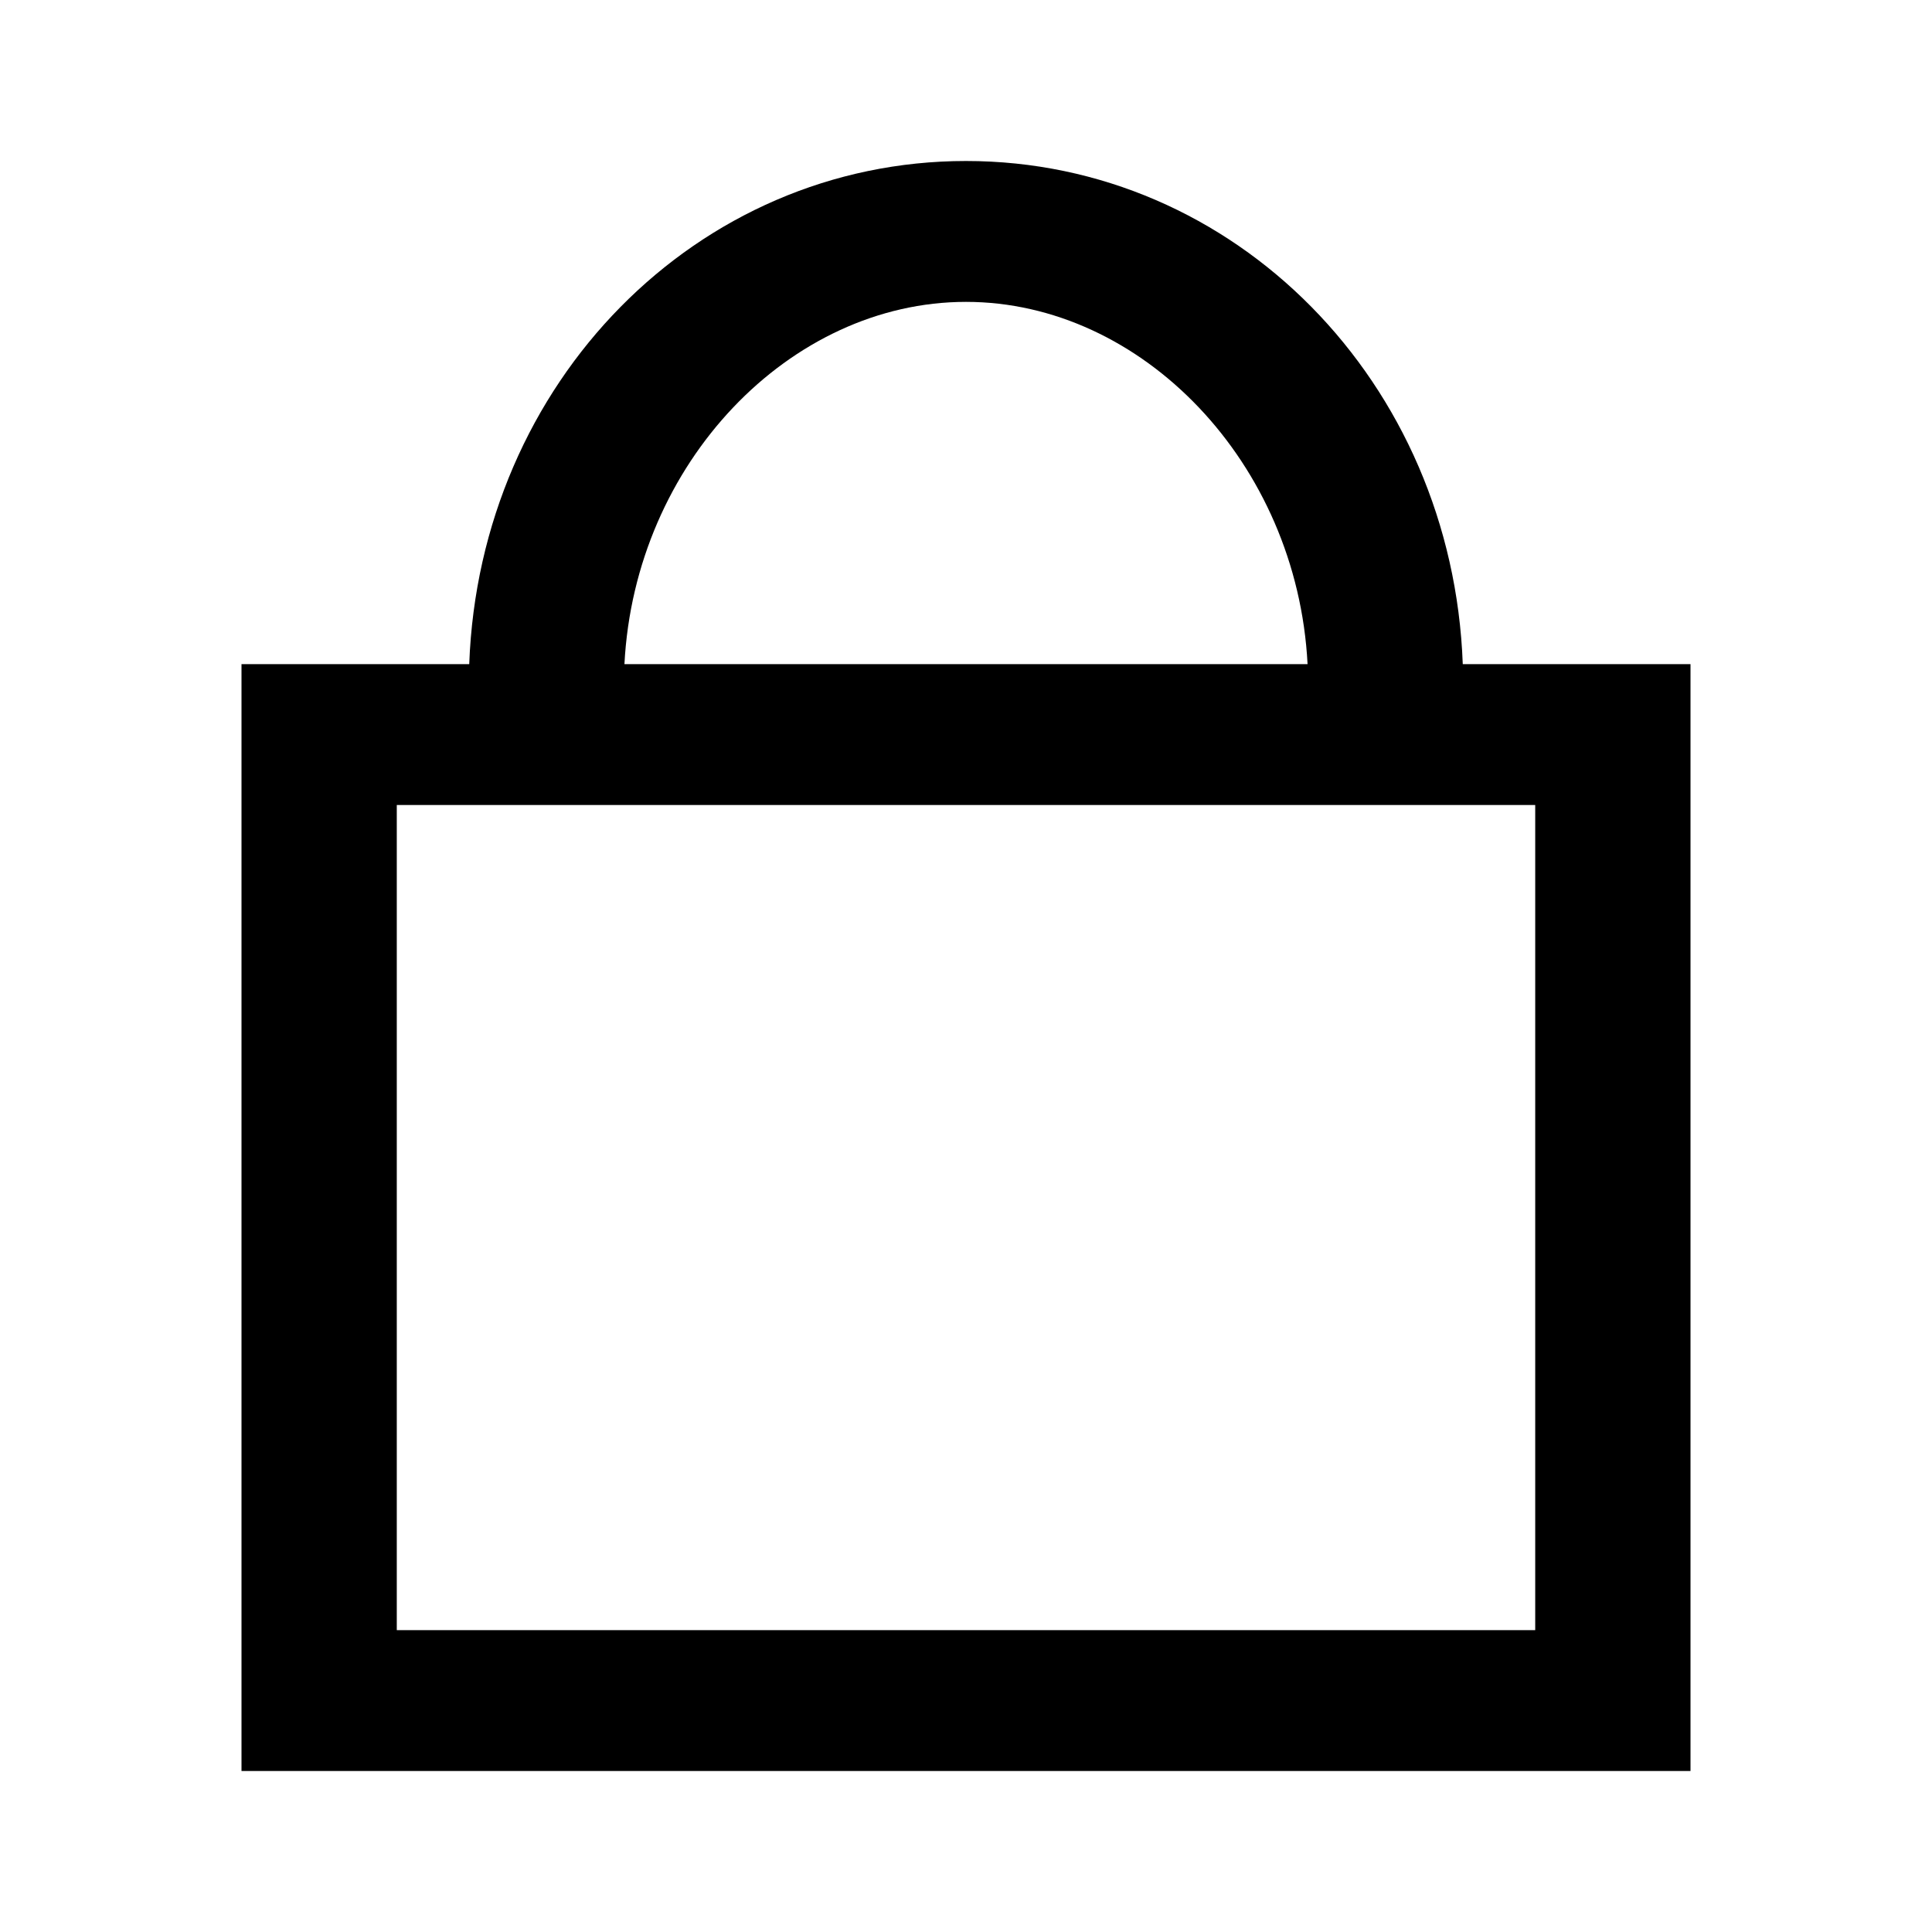
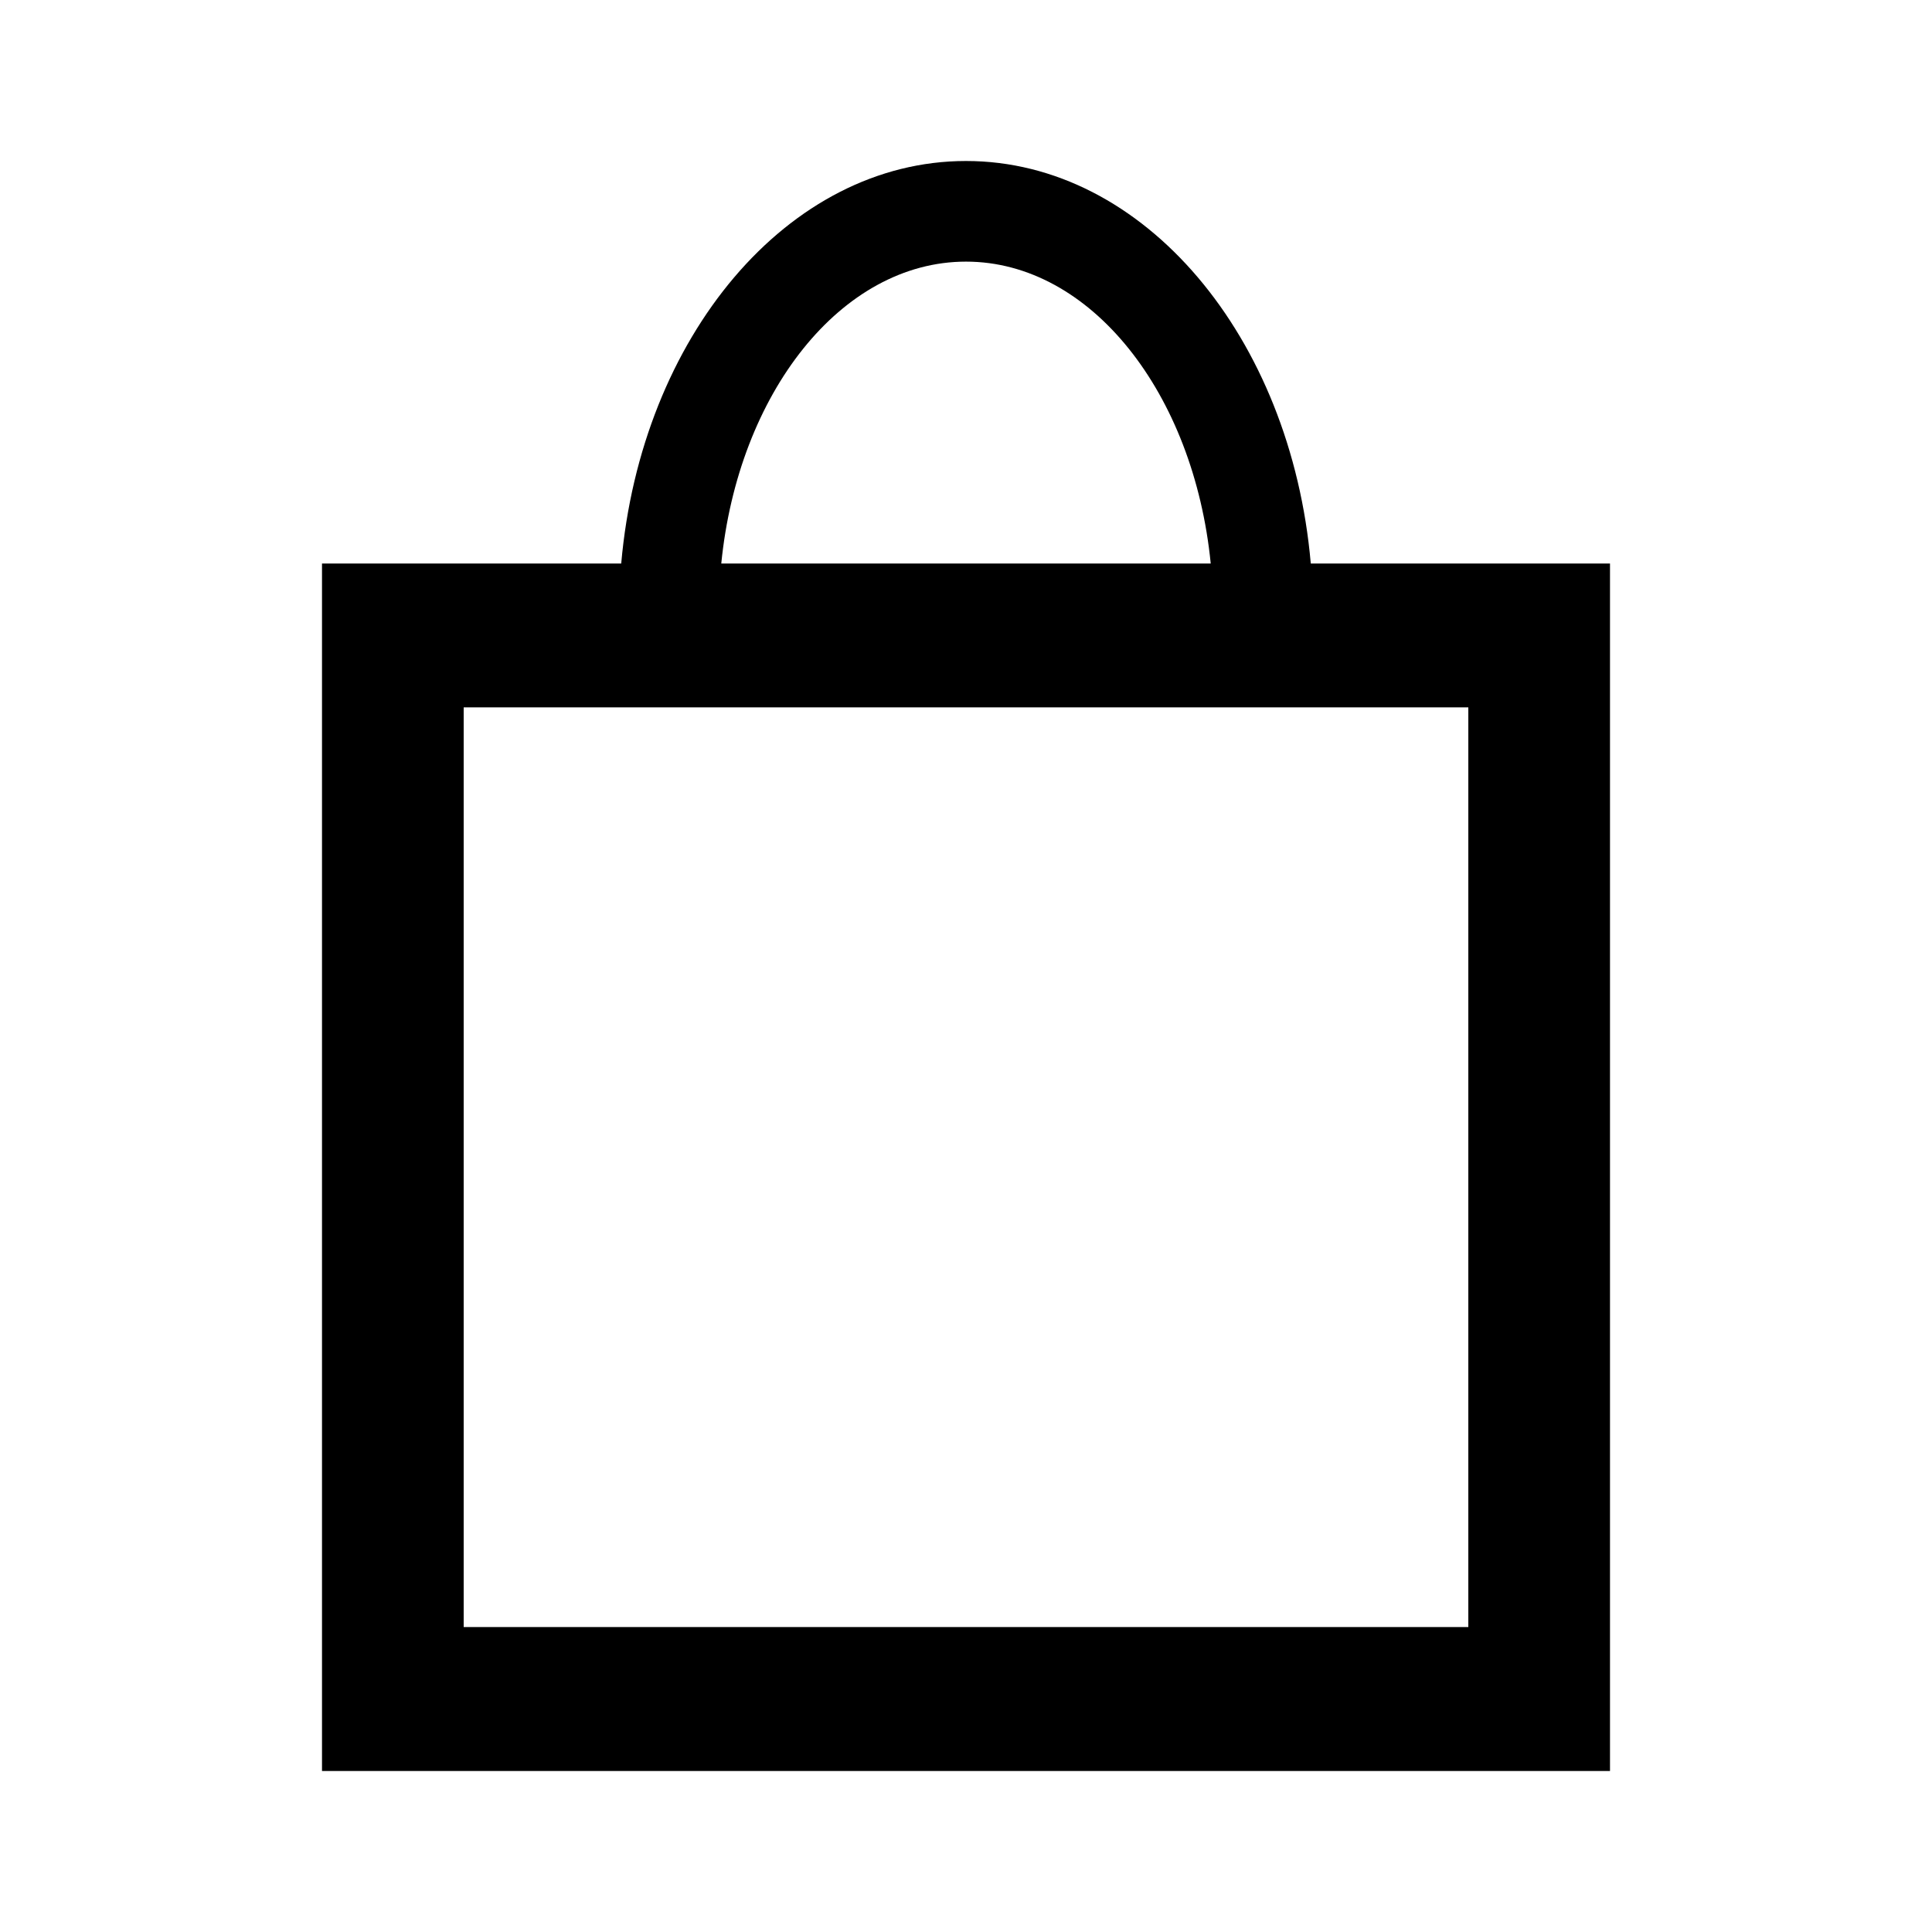
<svg xmlns="http://www.w3.org/2000/svg" width="24" height="24" viewBox="0 0 24 24" fill="none">
-   <path d="M18.171 8.25C18.043 4.75 15.343 2 12 2C8.657 2 5.957 4.75 5.829 8.25H3V22H21V8.25H18.171ZM12 3.75C14.186 3.75 16.114 5.75 16.243 8.25H7.757C7.886 5.75 9.814 3.75 12 3.75ZM19.071 20.25H4.929V10H19.071V20.25Z" fill="currentcolor" />
+   <path d="M16.283 7C16.037 4.188 14.215 2 12 2C9.785 2 7.963 4.188 7.717 7H4V22H20V7H16.283ZM12 3.25C13.551 3.25 14.831 4.888 15.04 7H8.96C9.169 4.888 10.449 3.25 12 3.25ZM18.24 20.212H5.76V8.787H18.24V20.212Z" fill="currentcolor" />
</svg>
